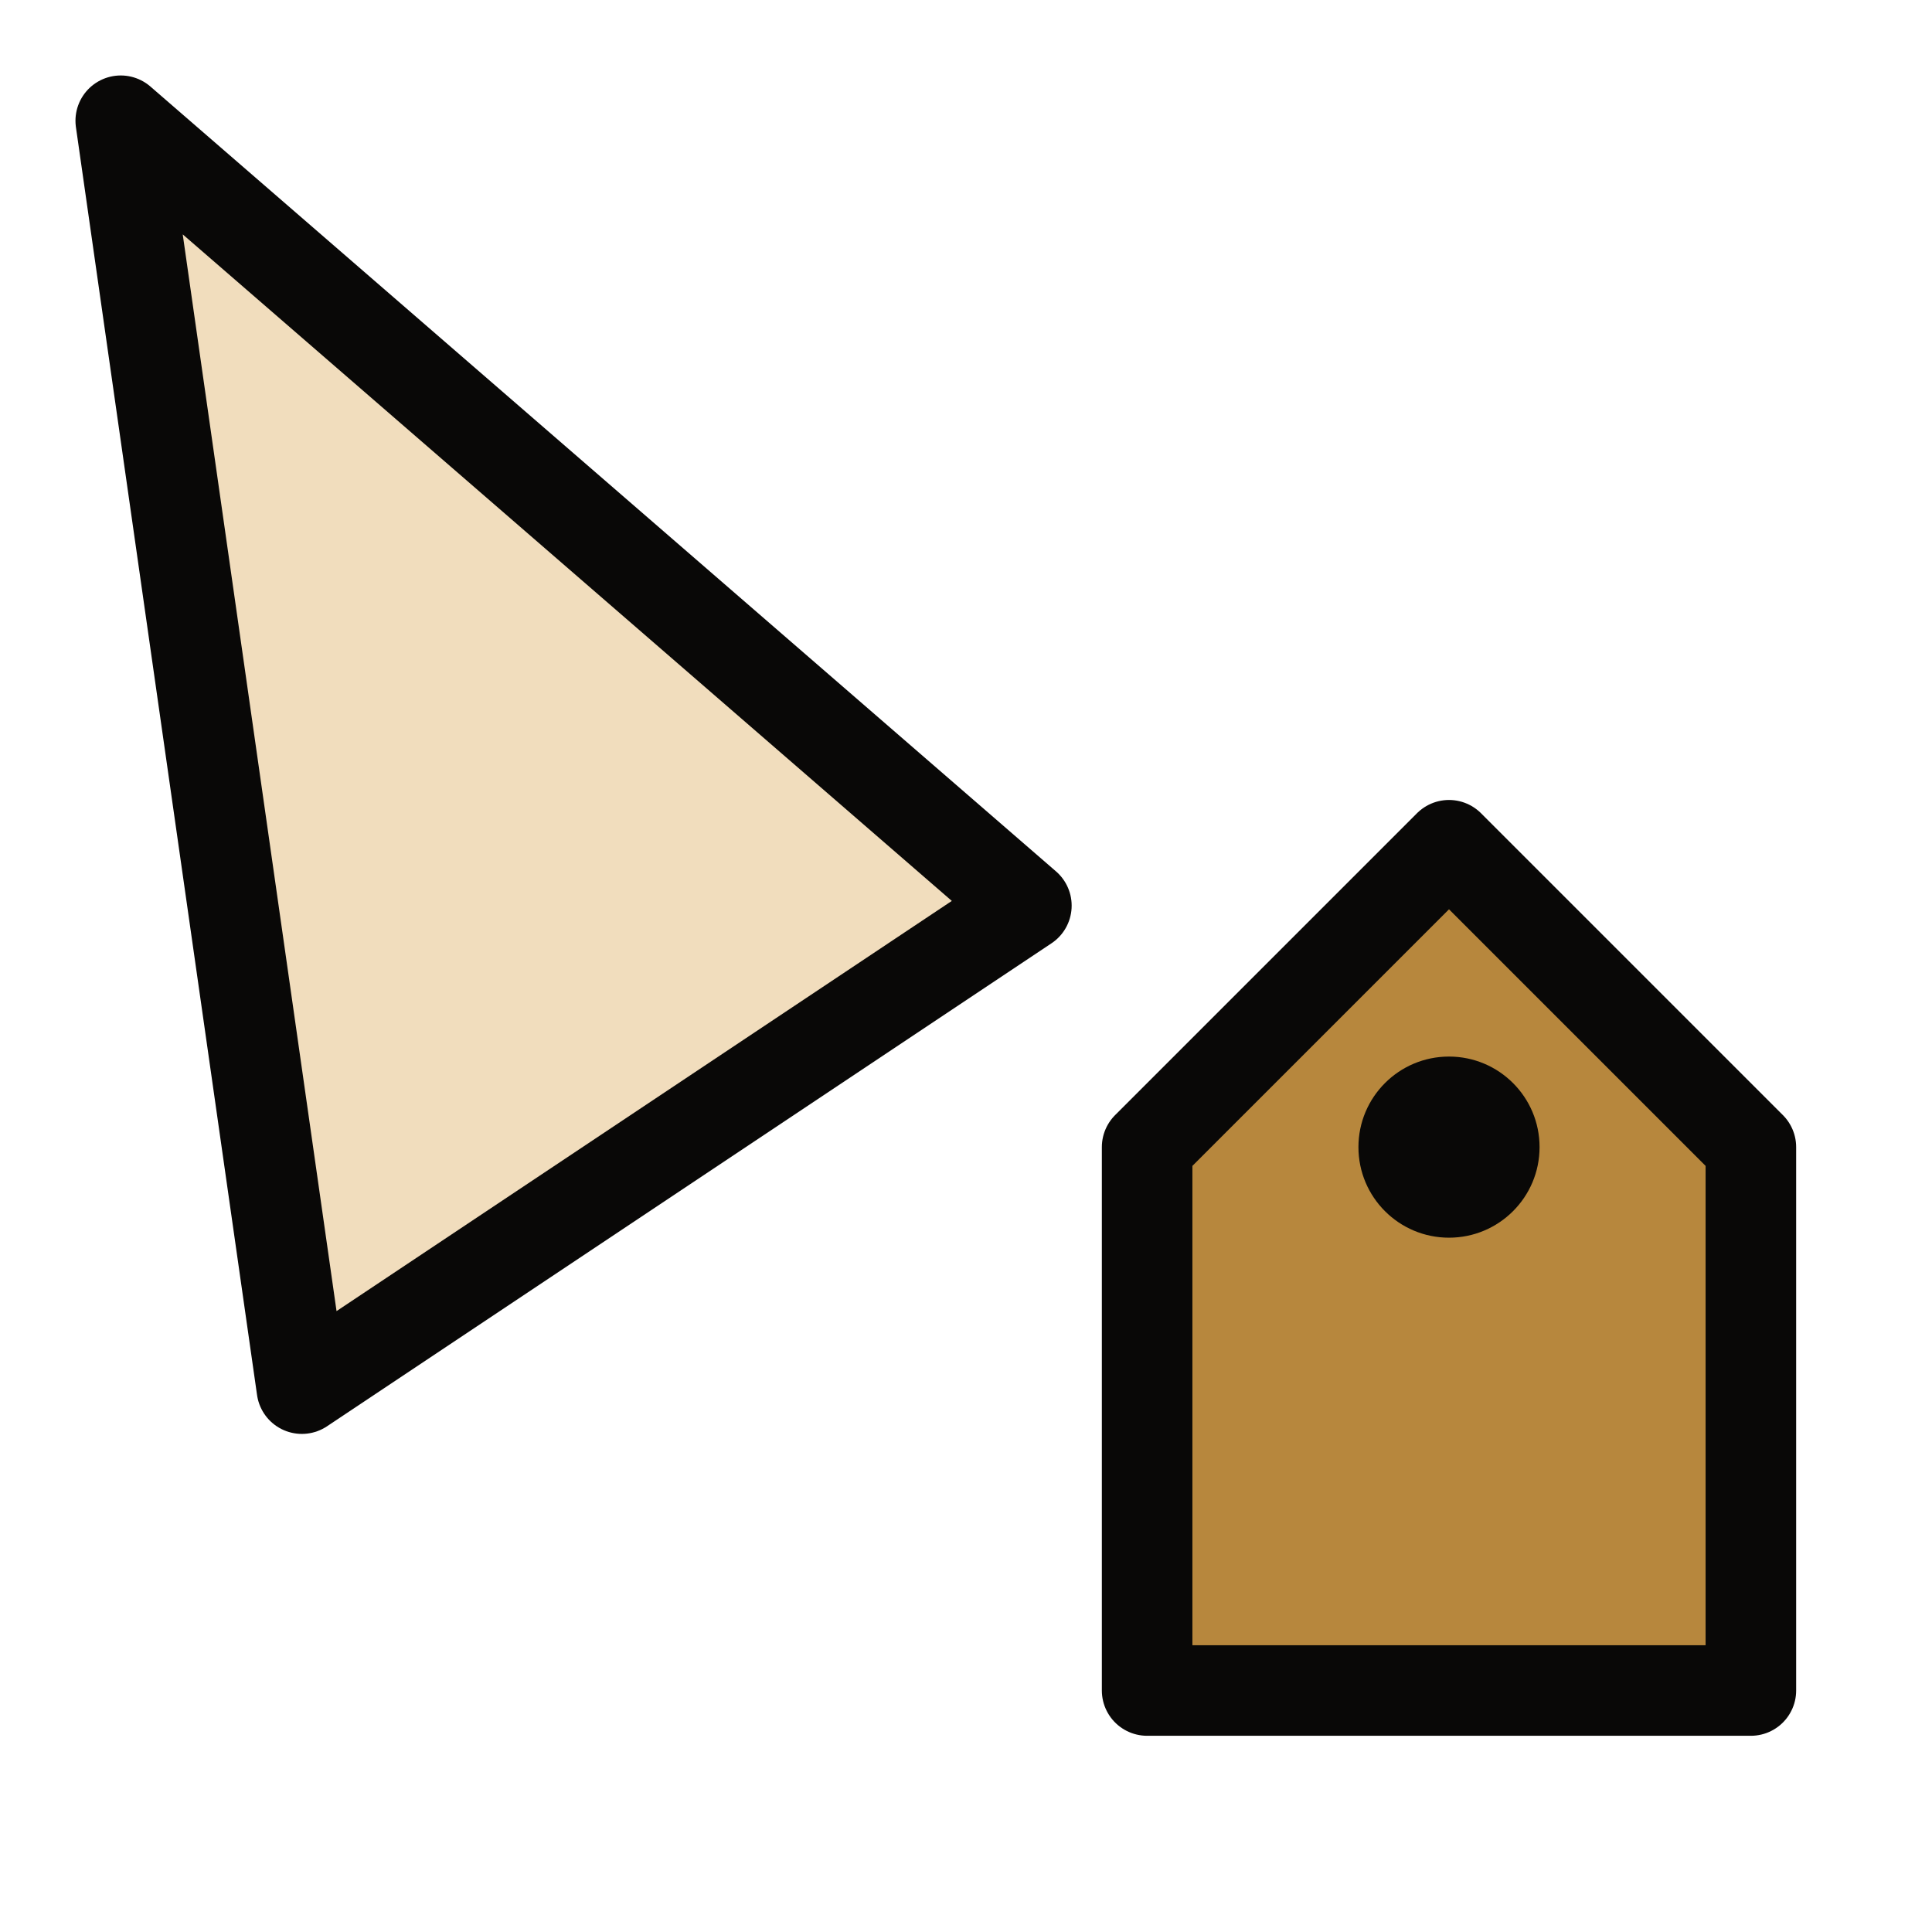
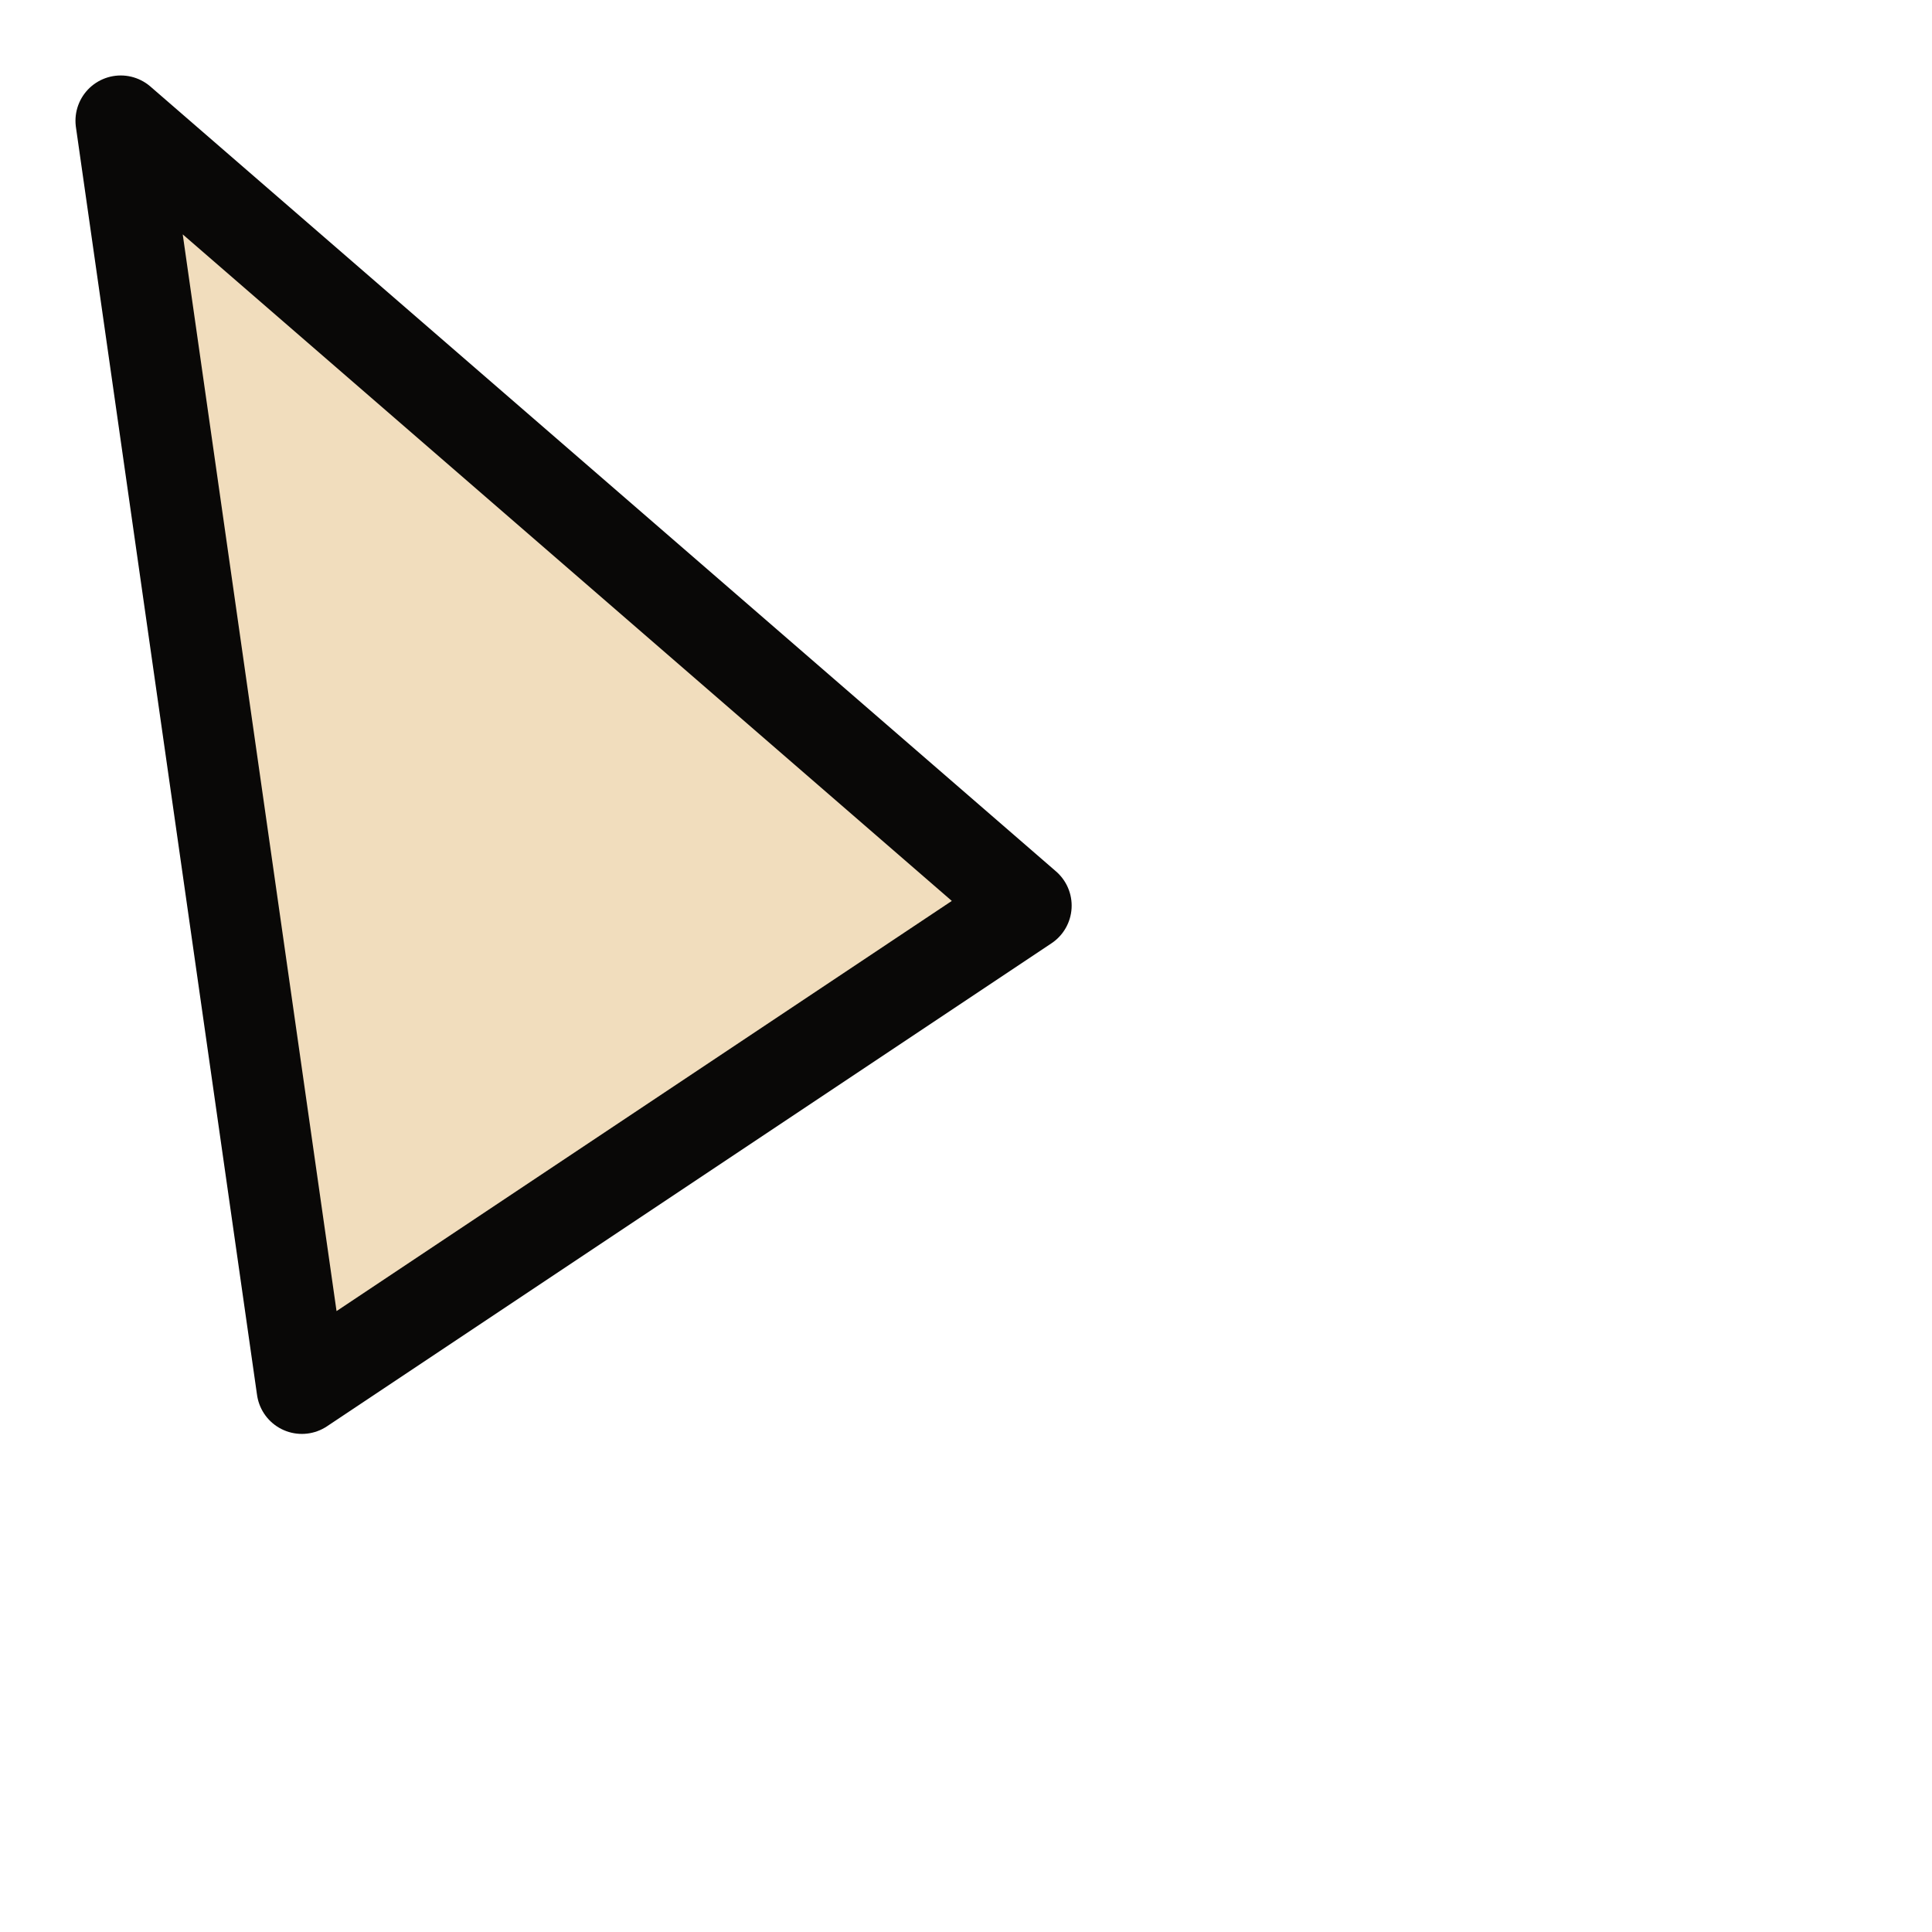
<svg xmlns="http://www.w3.org/2000/svg" width="32" height="32" viewBox="0 0 32 32">
  <polygon points="2,2 5,23 17,15" fill="#f1ddbd" stroke="#090807" stroke-width="1.5" stroke-linejoin="round" />
-   <path d="M24 14 29 19V28H19V19Z" fill="#b7873d" stroke="#090807" stroke-width="1.5" stroke-linejoin="round" />
-   <circle cx="24" cy="19" r="1.5" fill="#090807" />
</svg>
